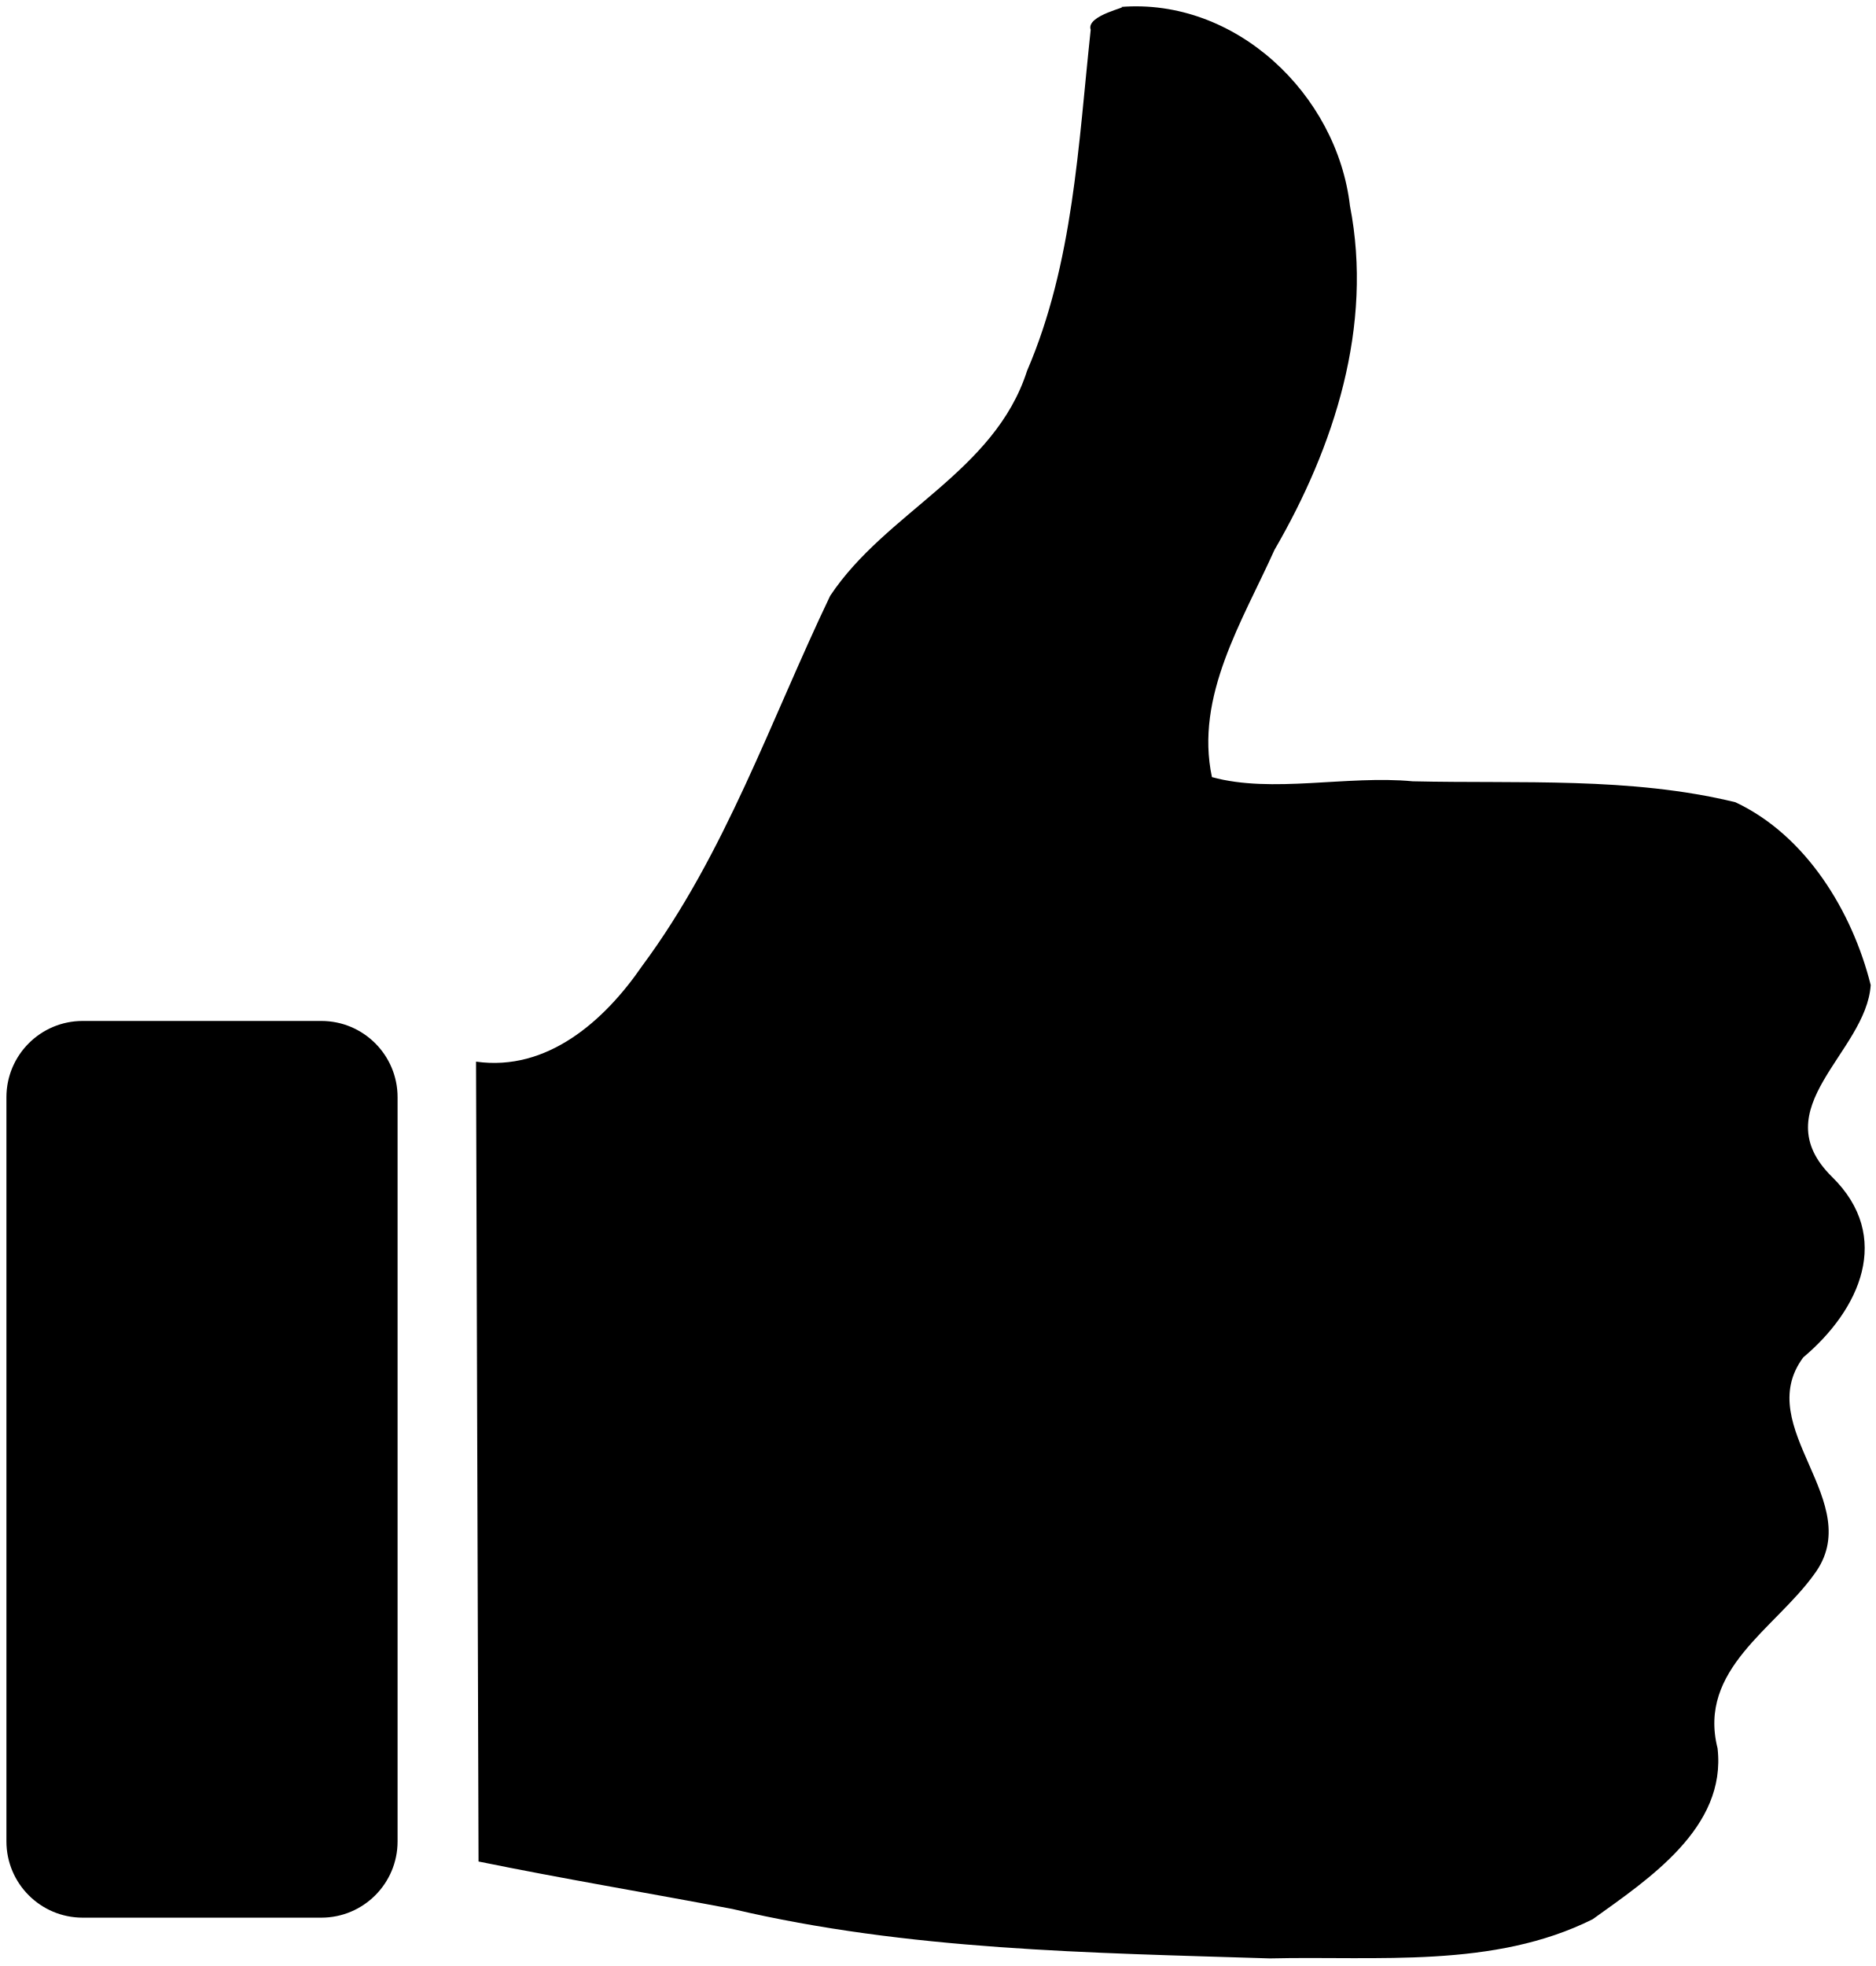
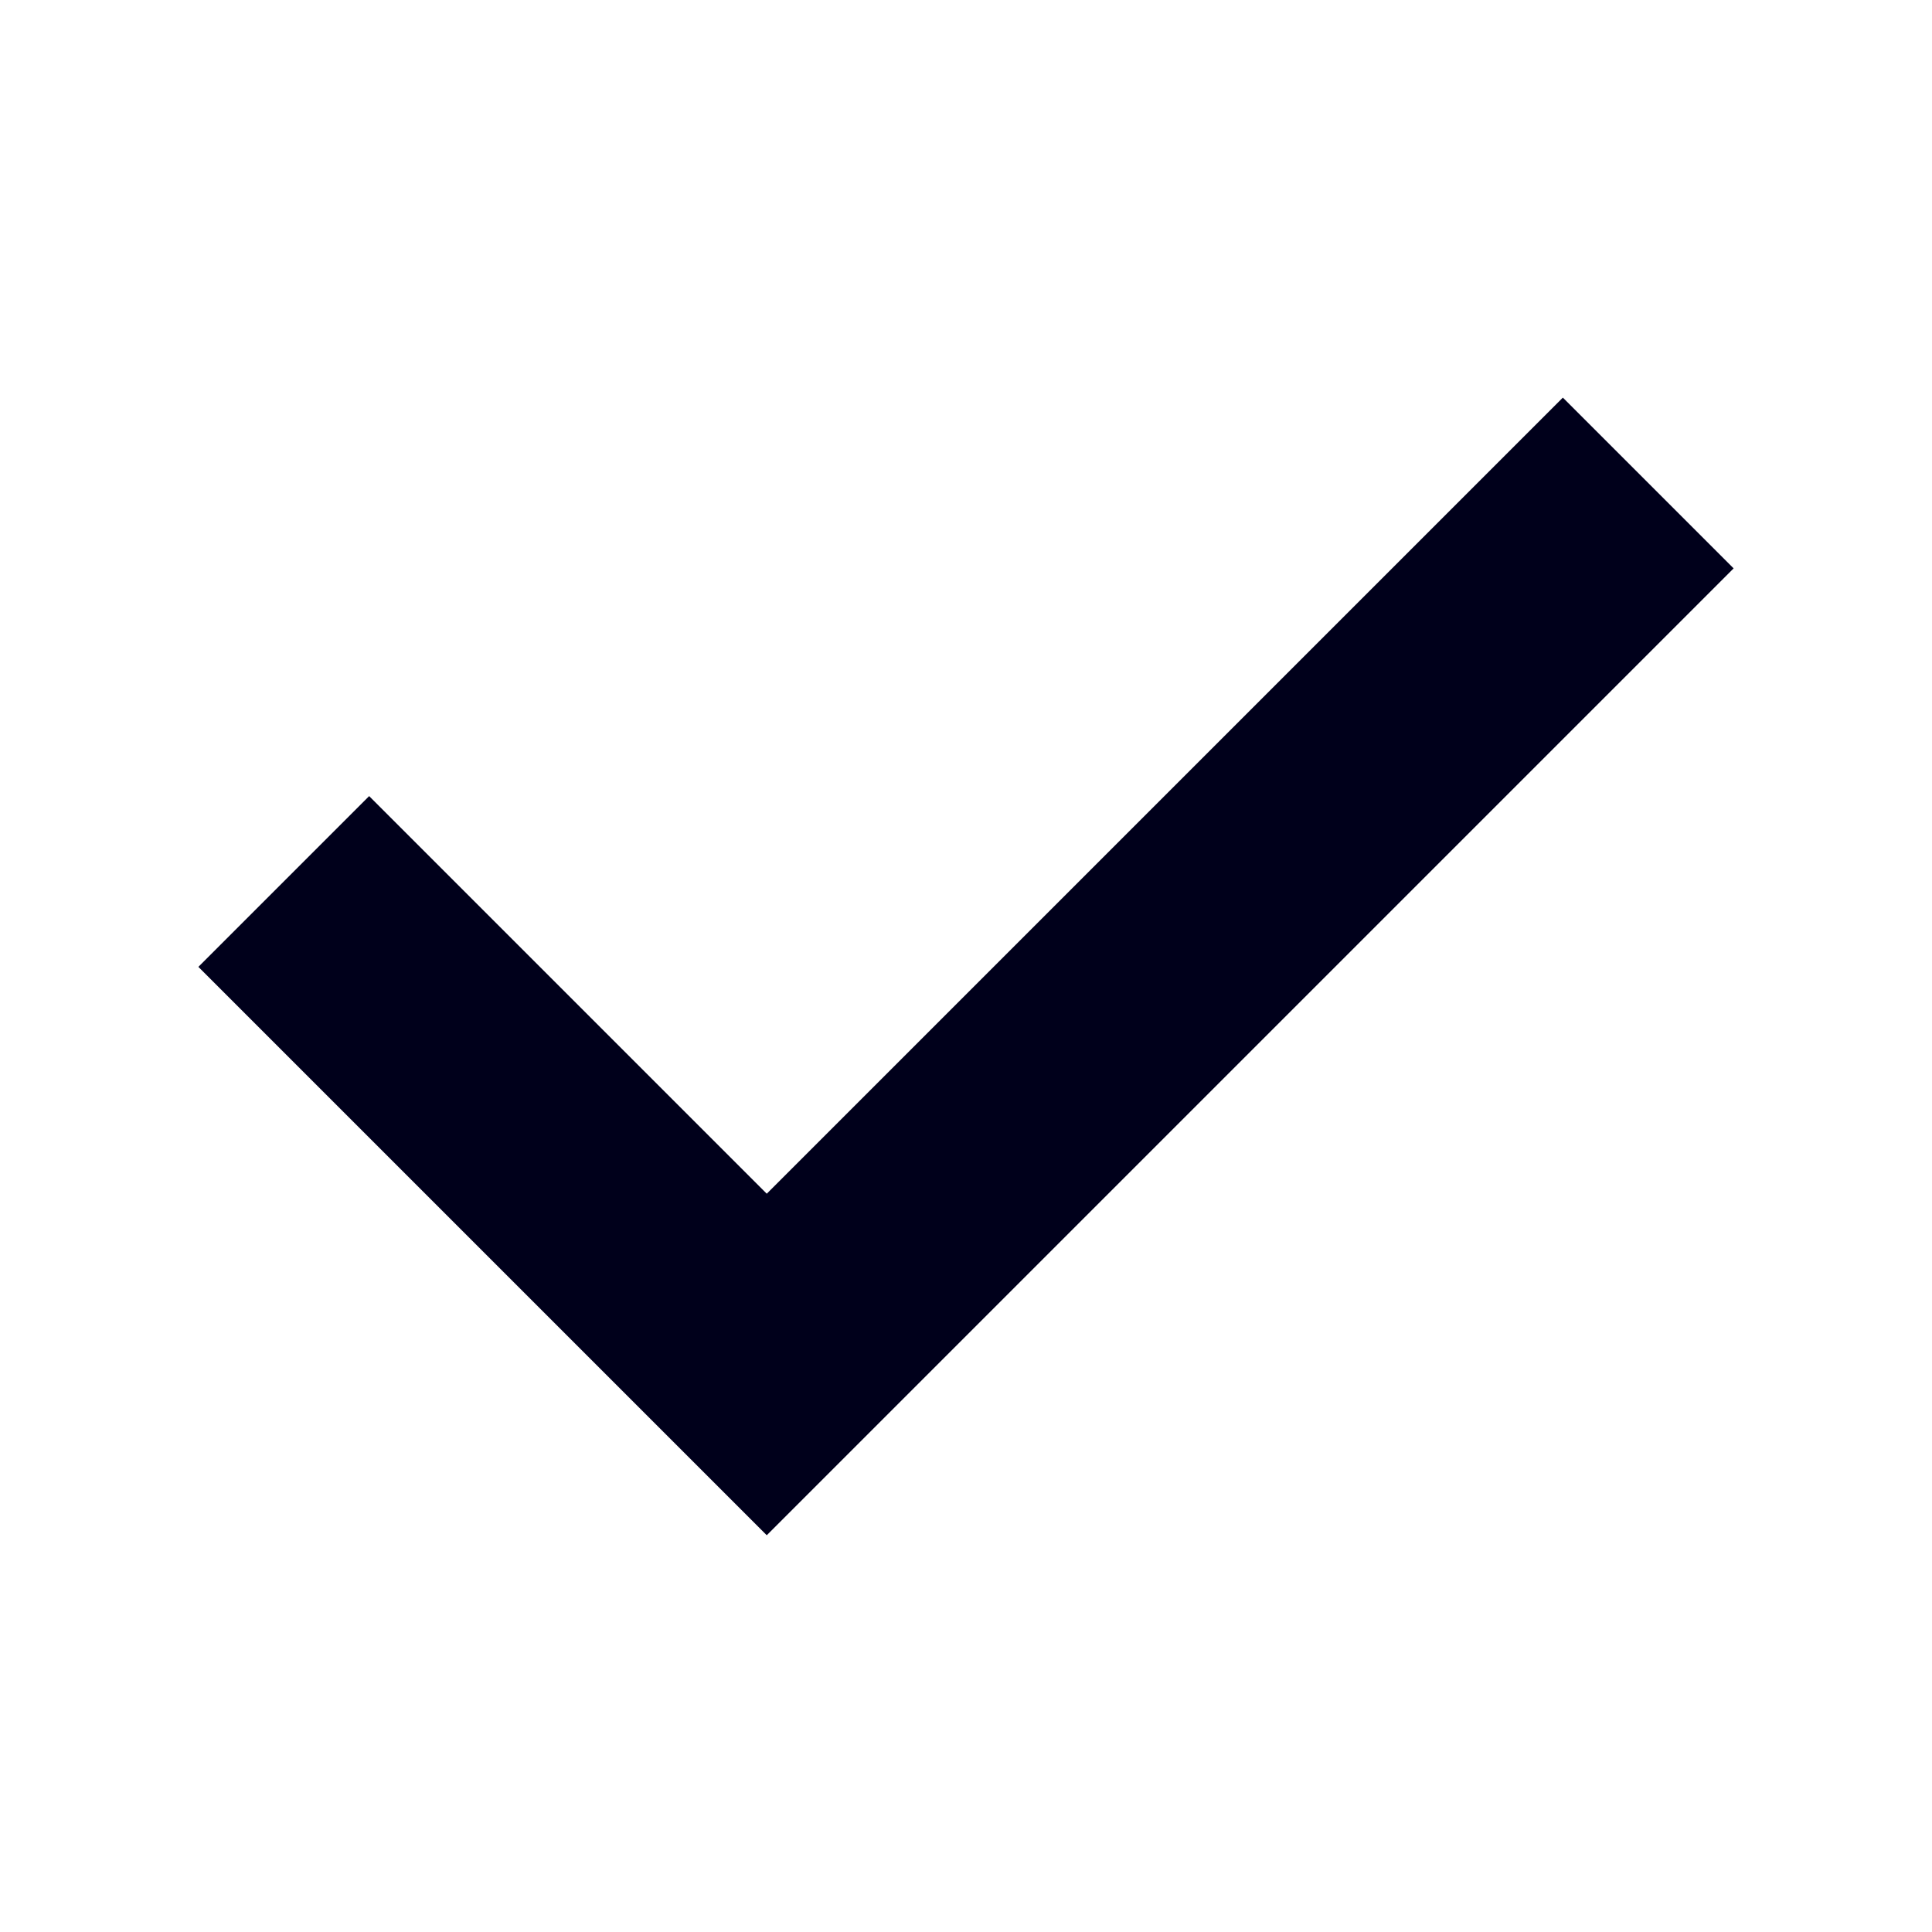
- <svg xmlns="http://www.w3.org/2000/svg" version="1.1" viewBox="-5 -5 1460 1530">
-   <path id="ThumbsUp" fill="black" stroke="none" stroke-width="0" transform="matrix(1,0,0,1,-9.17733,-10.9093)" d="M9.177 859.815C9.177 827.025 35.759 800.444 68.548 800.444L254.272 800.444C287.061 800.444 313.643 827.025 313.643 859.815L313.643 1438.92C313.643 1471.71 287.061 1498.29 254.272 1498.29L68.548 1498.29C35.759 1498.29 9.177 1471.71 9.177 1438.92ZM876.383 11.332C965.833 4.015 1044.83 79.185 1054.95 166.092C1073.2 259.504 1042.85 353.503 996.215 433.832C971.38 489.036 934.079 547.792 947.528 610.672C994.34 623.619 1052.67 609.076 1103.82 613.941C1187.46 615.889 1273.14 610.312 1354.95 630.228C1409.91 656.02 1445.93 715.133 1460.29 772.508C1456.79 825.152 1375.78 868.34 1430.27 921.868C1477.65 968.421 1451.91 1025.17 1407.78 1062.28C1367.11 1117.01 1458.17 1174.99 1416.25 1231.12C1385.82 1273.54 1325.56 1305.07 1341.08 1366.47C1348.18 1428.16 1287.72 1468.02 1243.89 1499.51C1166.71 1538.04 1076.33 1528.01 992.635 1530C852.525 1525.58 711.215 1523.81 574.115 1491.49C508.331 1479.03 442.235 1467.98 376.655 1454.59L374.72 832.113C430.072 839.979 474.68 800.36 503.96 757.7C568.764 670.388 603.92 566.6 650.351 469.6C693.733 404.252 778.291 373.483 803.62 294.48C839.663 210.812 843.5 118.38 853.155 29.1C849.093 17.564 884.652 11.052 876.376 11.331Z" />
+ <svg xmlns="http://www.w3.org/2000/svg" height="16" width="16" version="1.1" viewBox="0 0 16 16" id="svg4">
+   <defs id="defs8" />
+   <path d="m2.35 7.3 4 4l7.3-7.3" stroke="#2AB4FF" stroke-width="2" fill="none" id="path2" style="fill:none;fill-opacity:1;stroke:#00001b;stroke-opacity:1" />
</svg>
